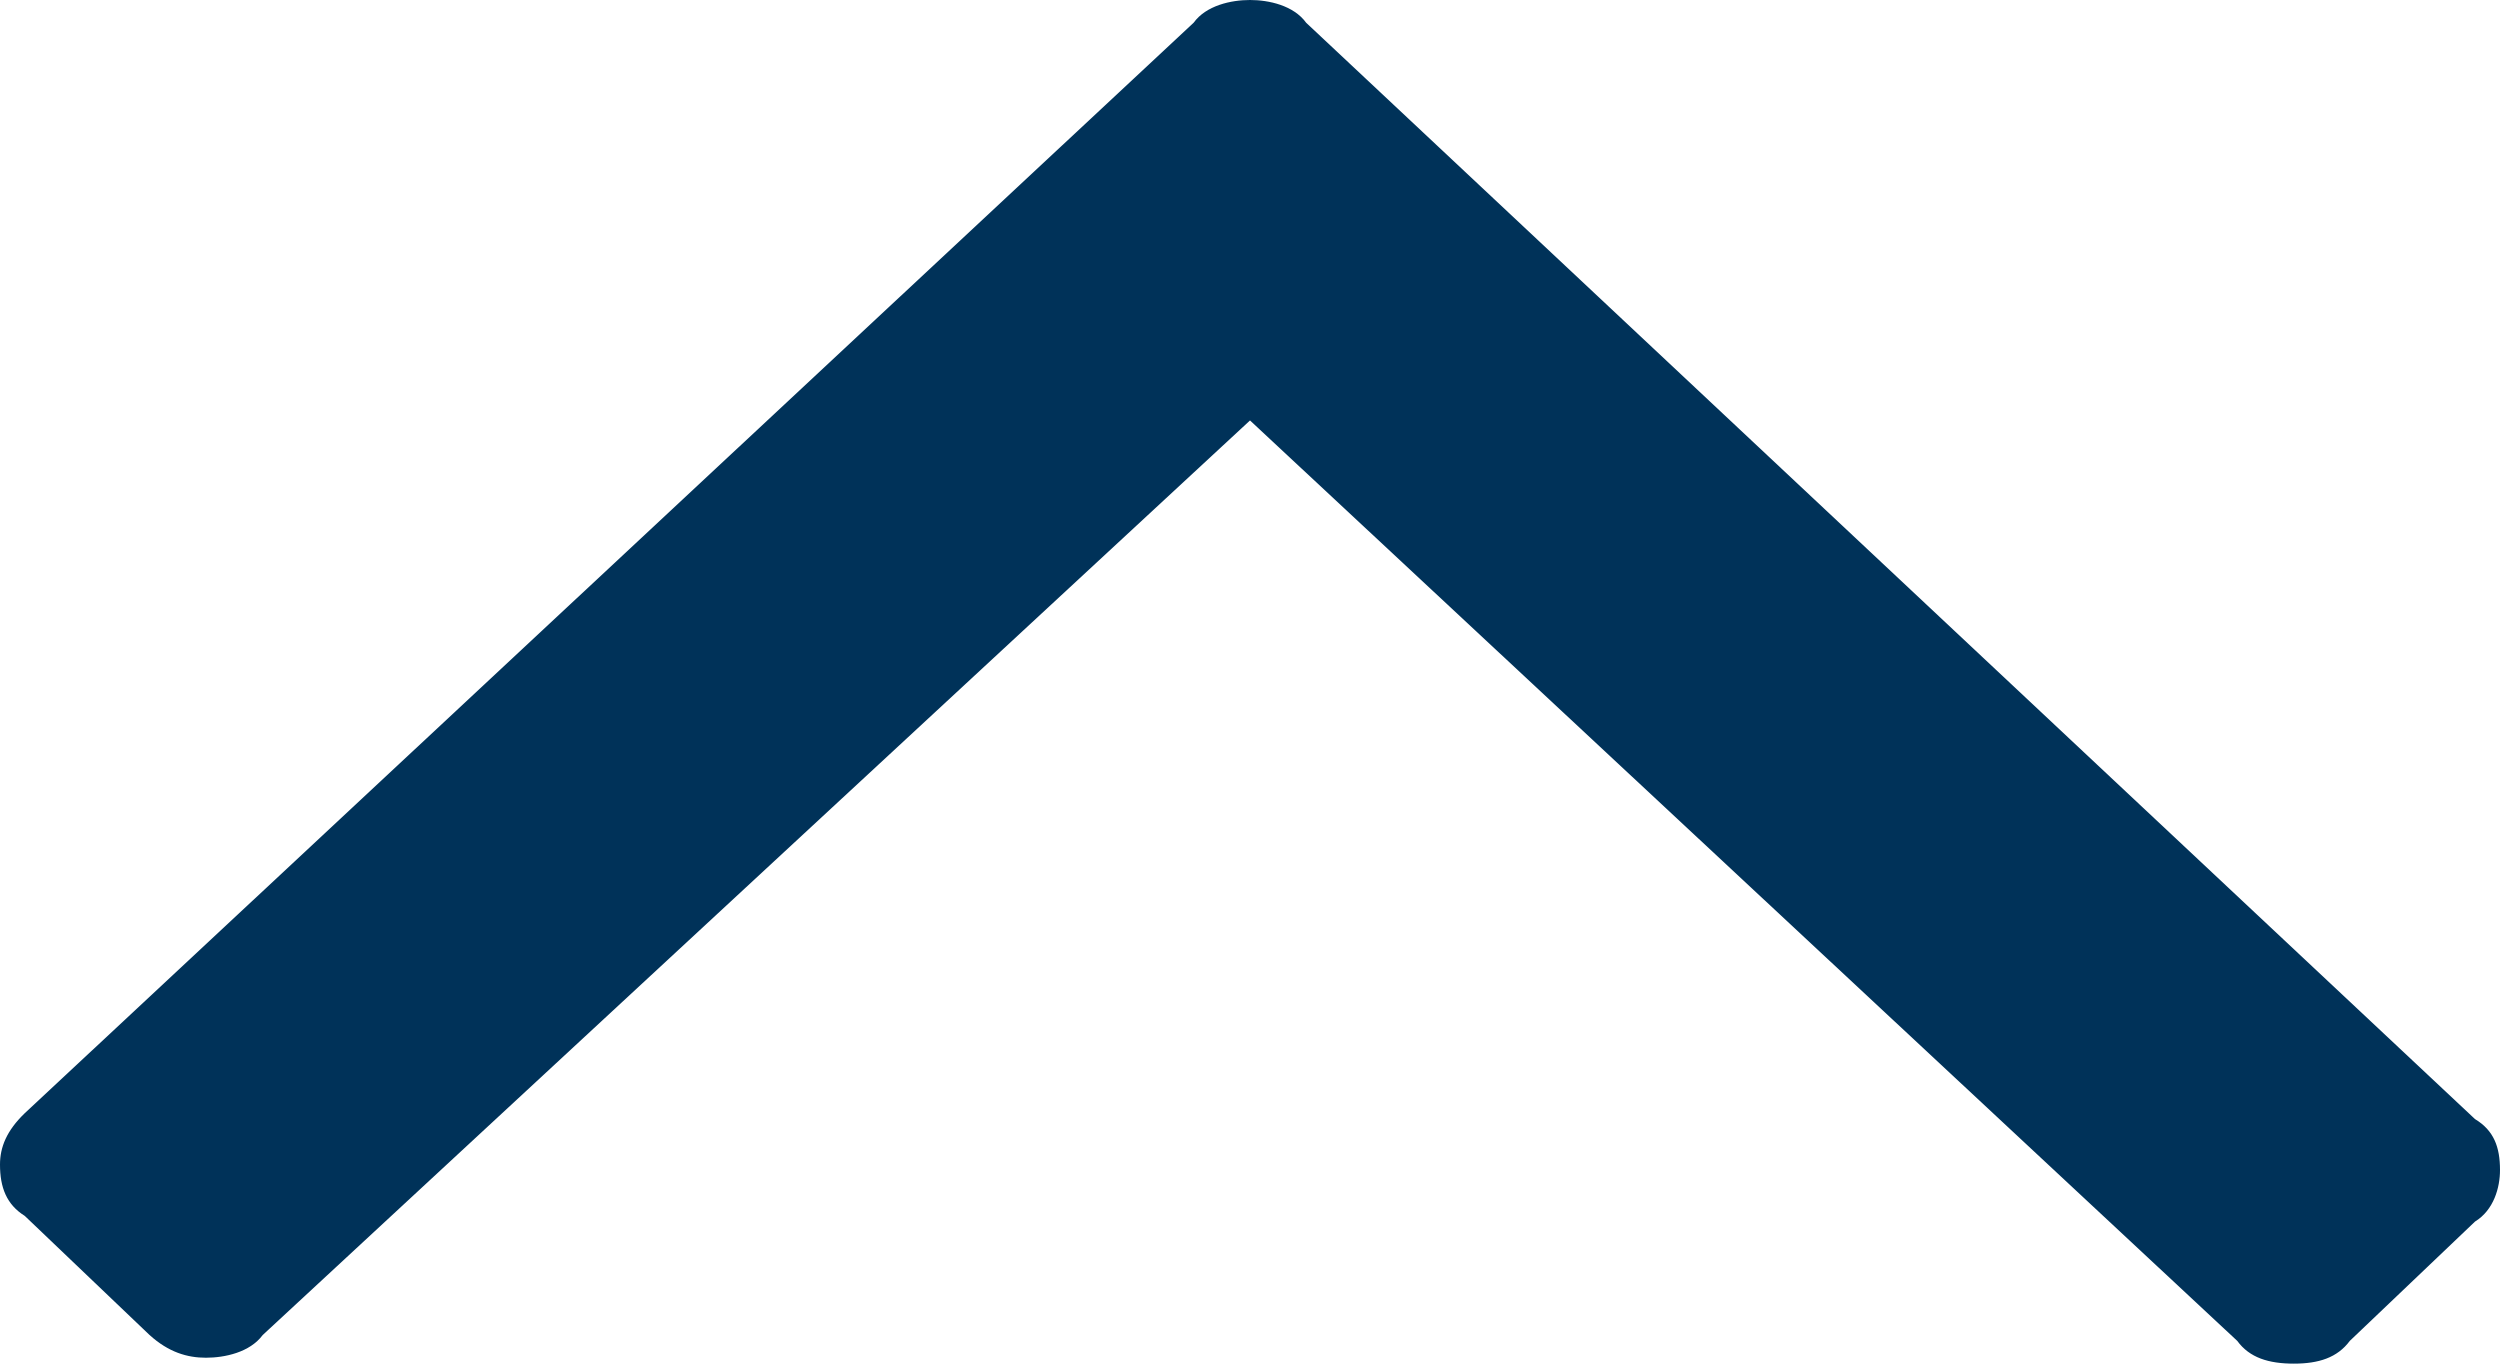
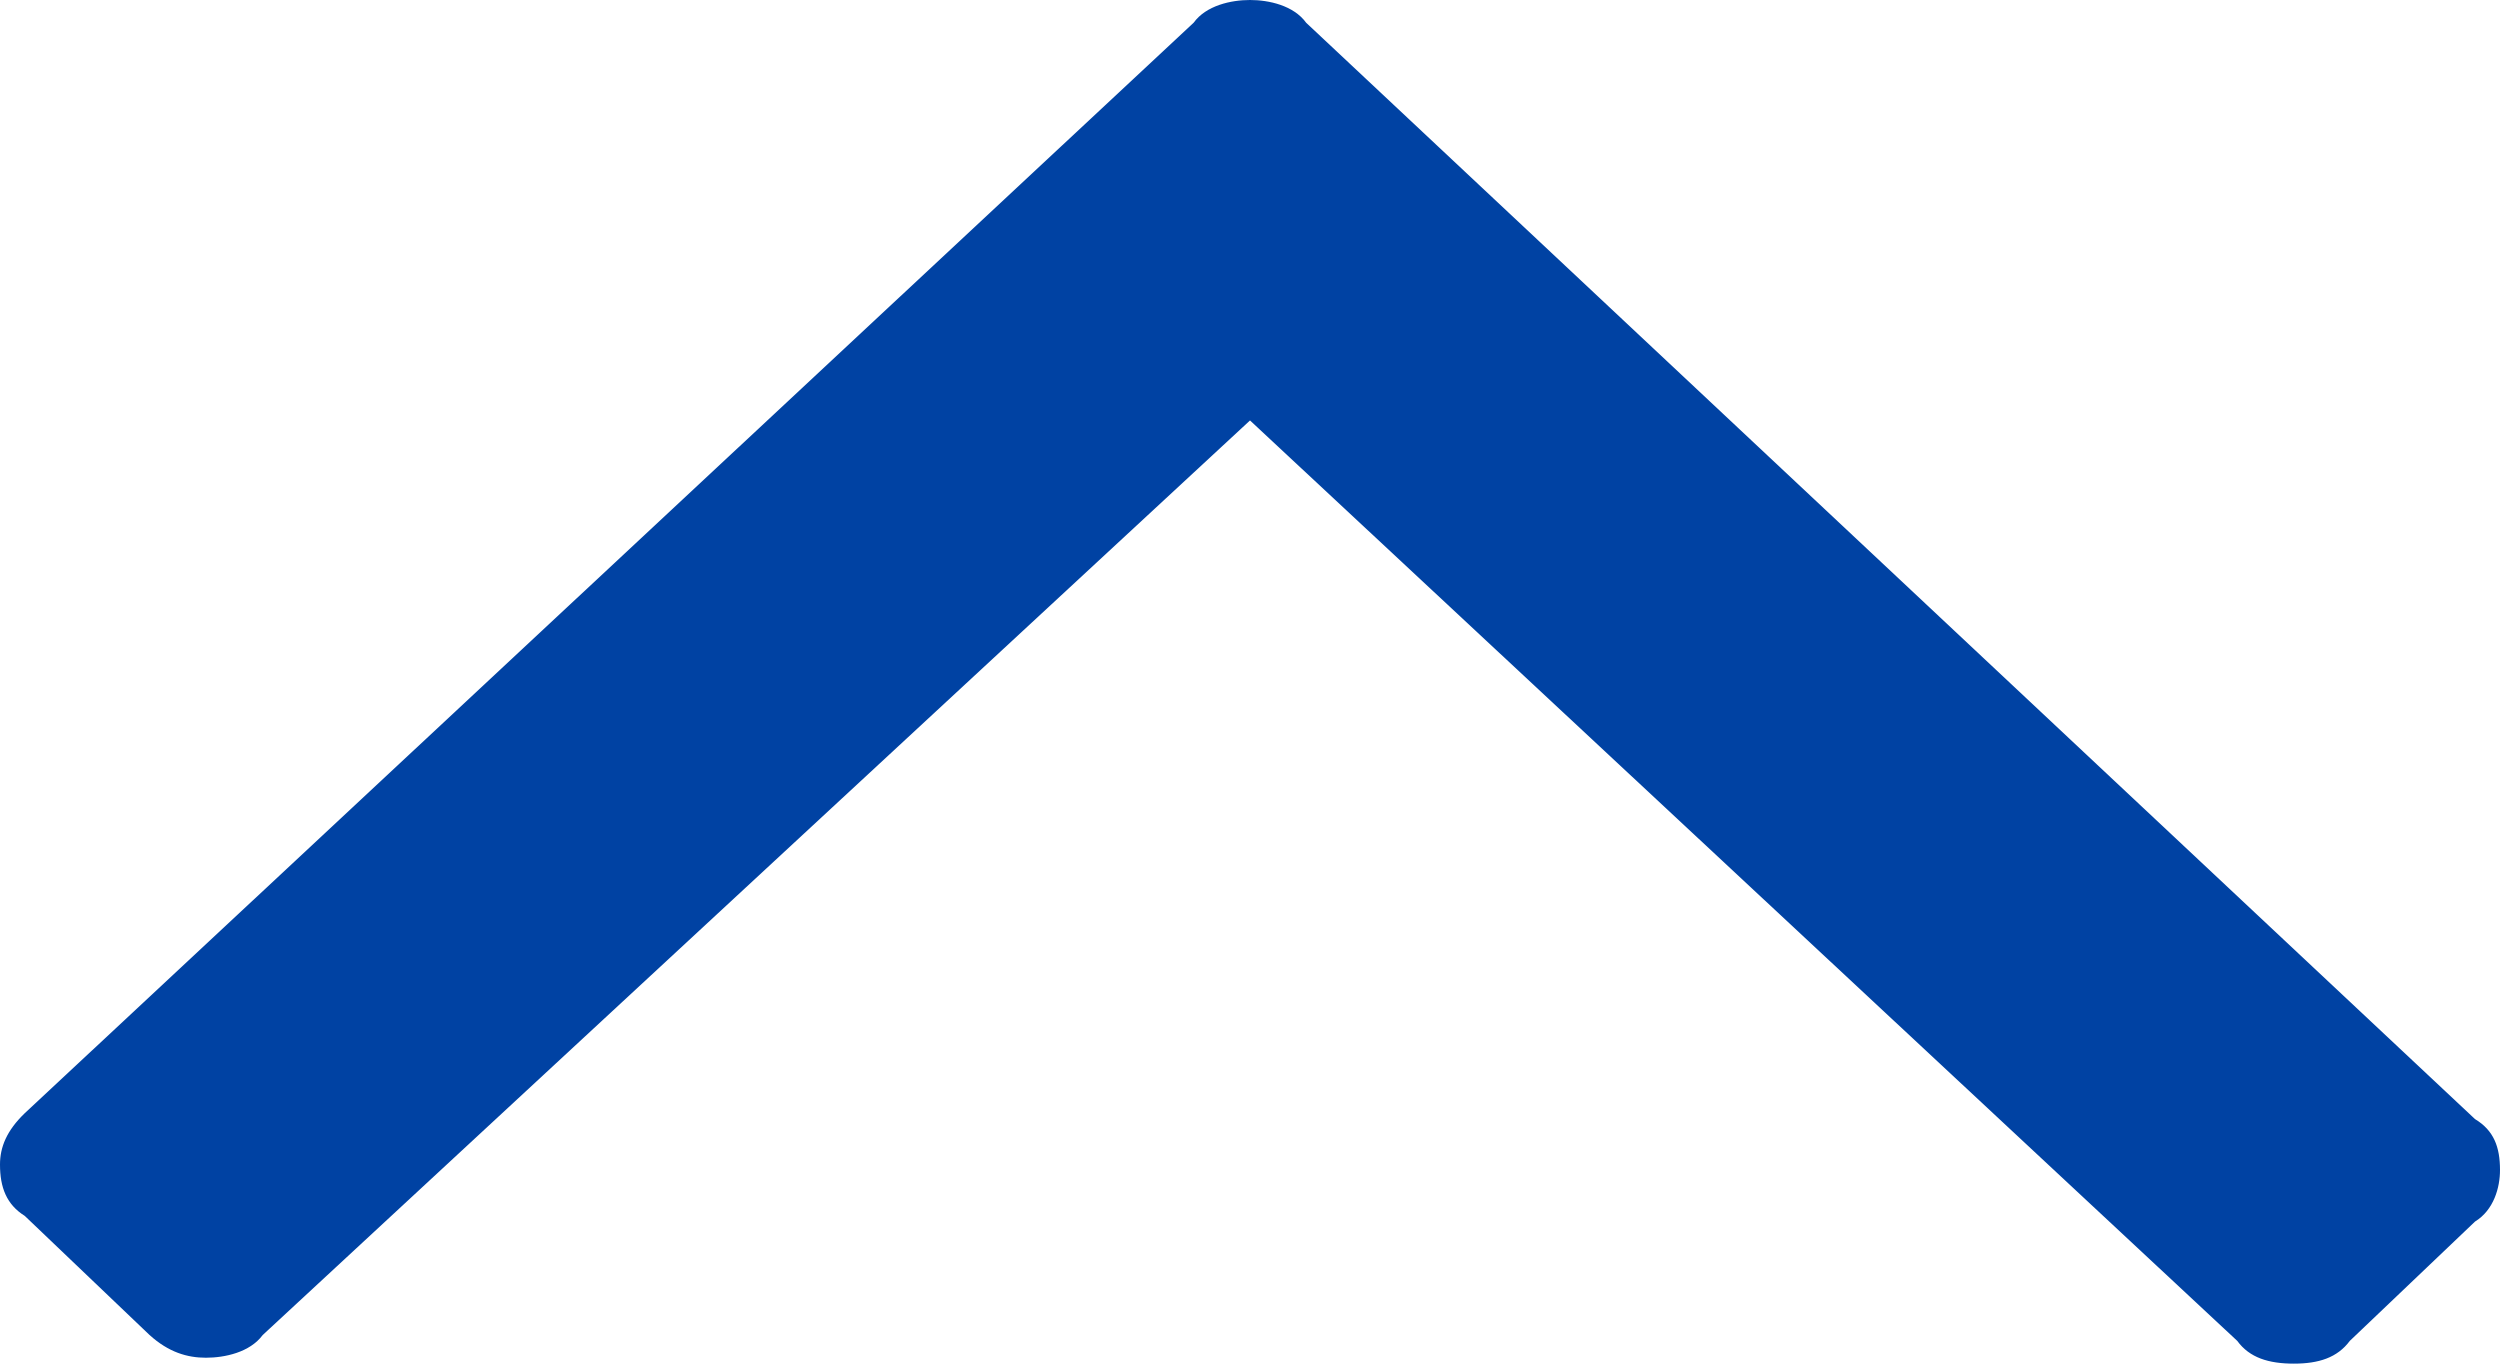
<svg xmlns="http://www.w3.org/2000/svg" width="11" height="6">
-   <path fill="#003259" d="M5.5 1.85L9.844 5.9c.054.074.138.1.249.1.109 0 .191-.026.246-.1l.551-.525c.083-.051.11-.15.11-.227 0-.101-.027-.174-.11-.224L5.747.1C5.692.024 5.583 0 5.5 0c-.083 0-.193.024-.248.1L.109 4.898c-.08.077-.109.15-.109.226 0 .101.029.176.109.226l.549.524c.084.076.166.1.248.1s.193-.023.25-.1L5.5 1.85z" />
+   <path fill="#0042a3" d="M5.5 1.85L9.844 5.9c.054.074.138.1.249.1.109 0 .191-.026.246-.1l.551-.525c.083-.051.11-.15.11-.227 0-.101-.027-.174-.11-.224L5.747.1C5.692.024 5.583 0 5.5 0c-.083 0-.193.024-.248.1L.109 4.898c-.08.077-.109.15-.109.226 0 .101.029.176.109.226l.549.524c.084.076.166.1.248.1s.193-.023.25-.1L5.5 1.85z" />
</svg>
